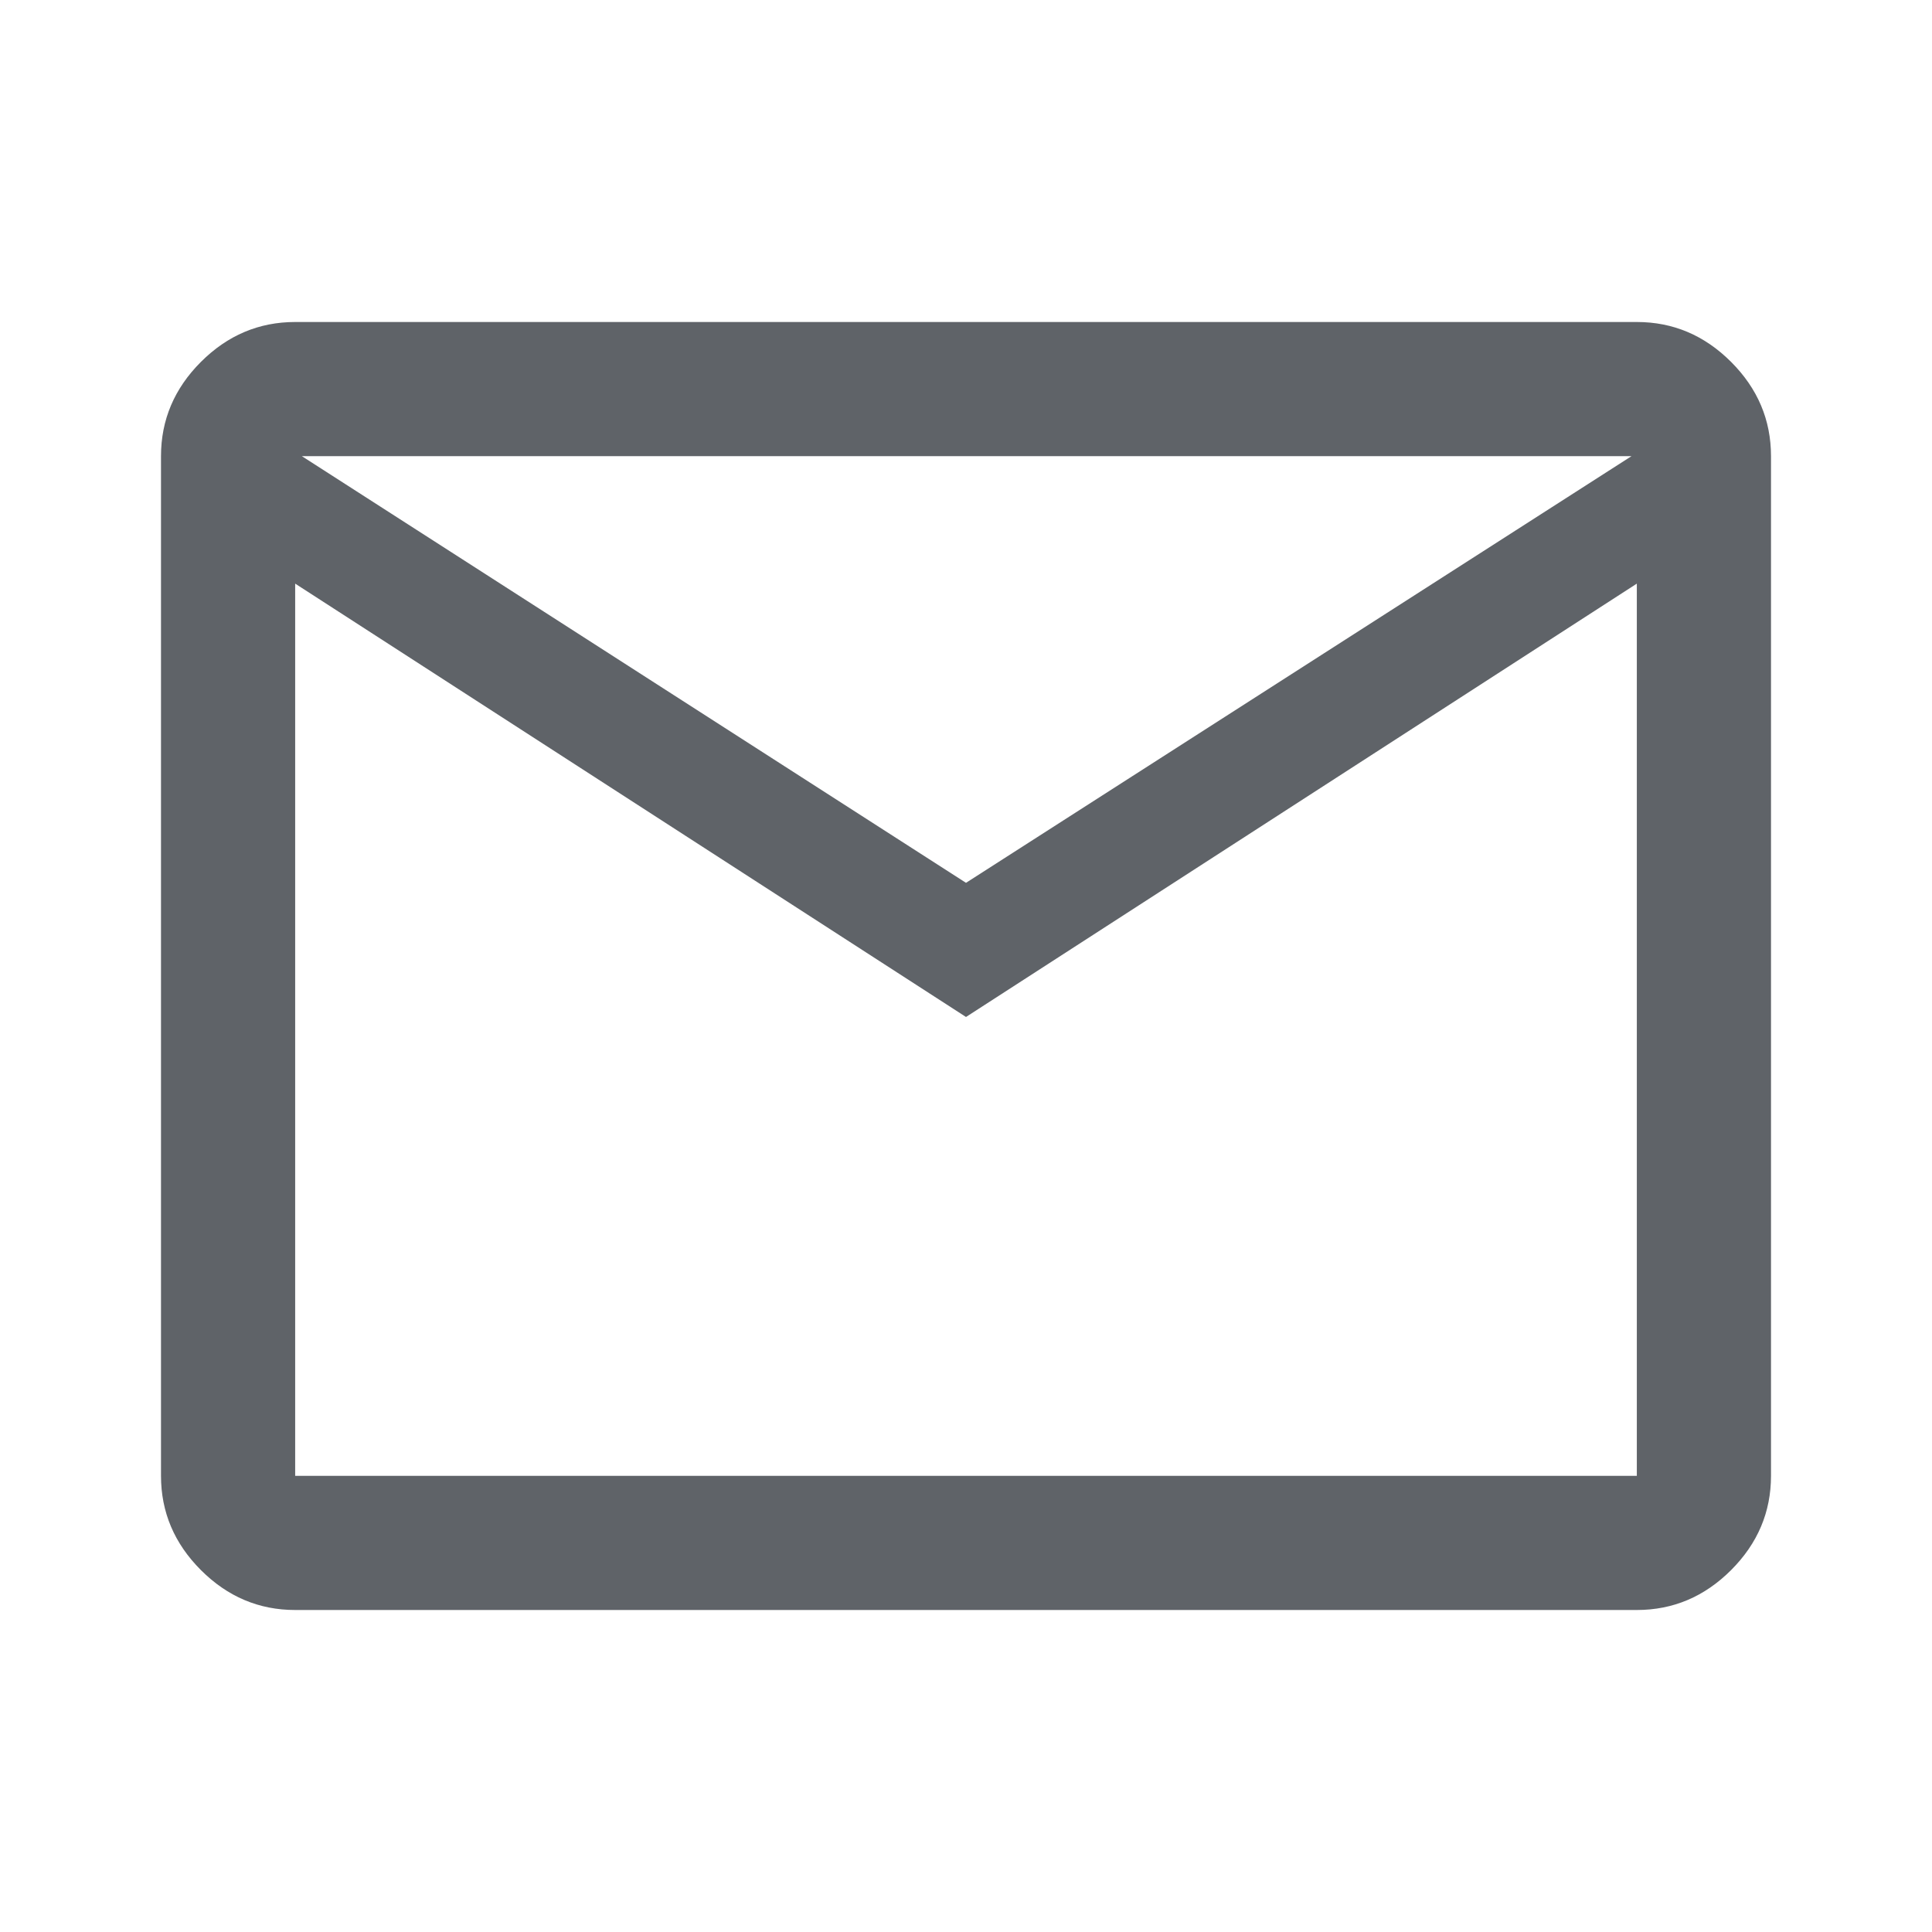
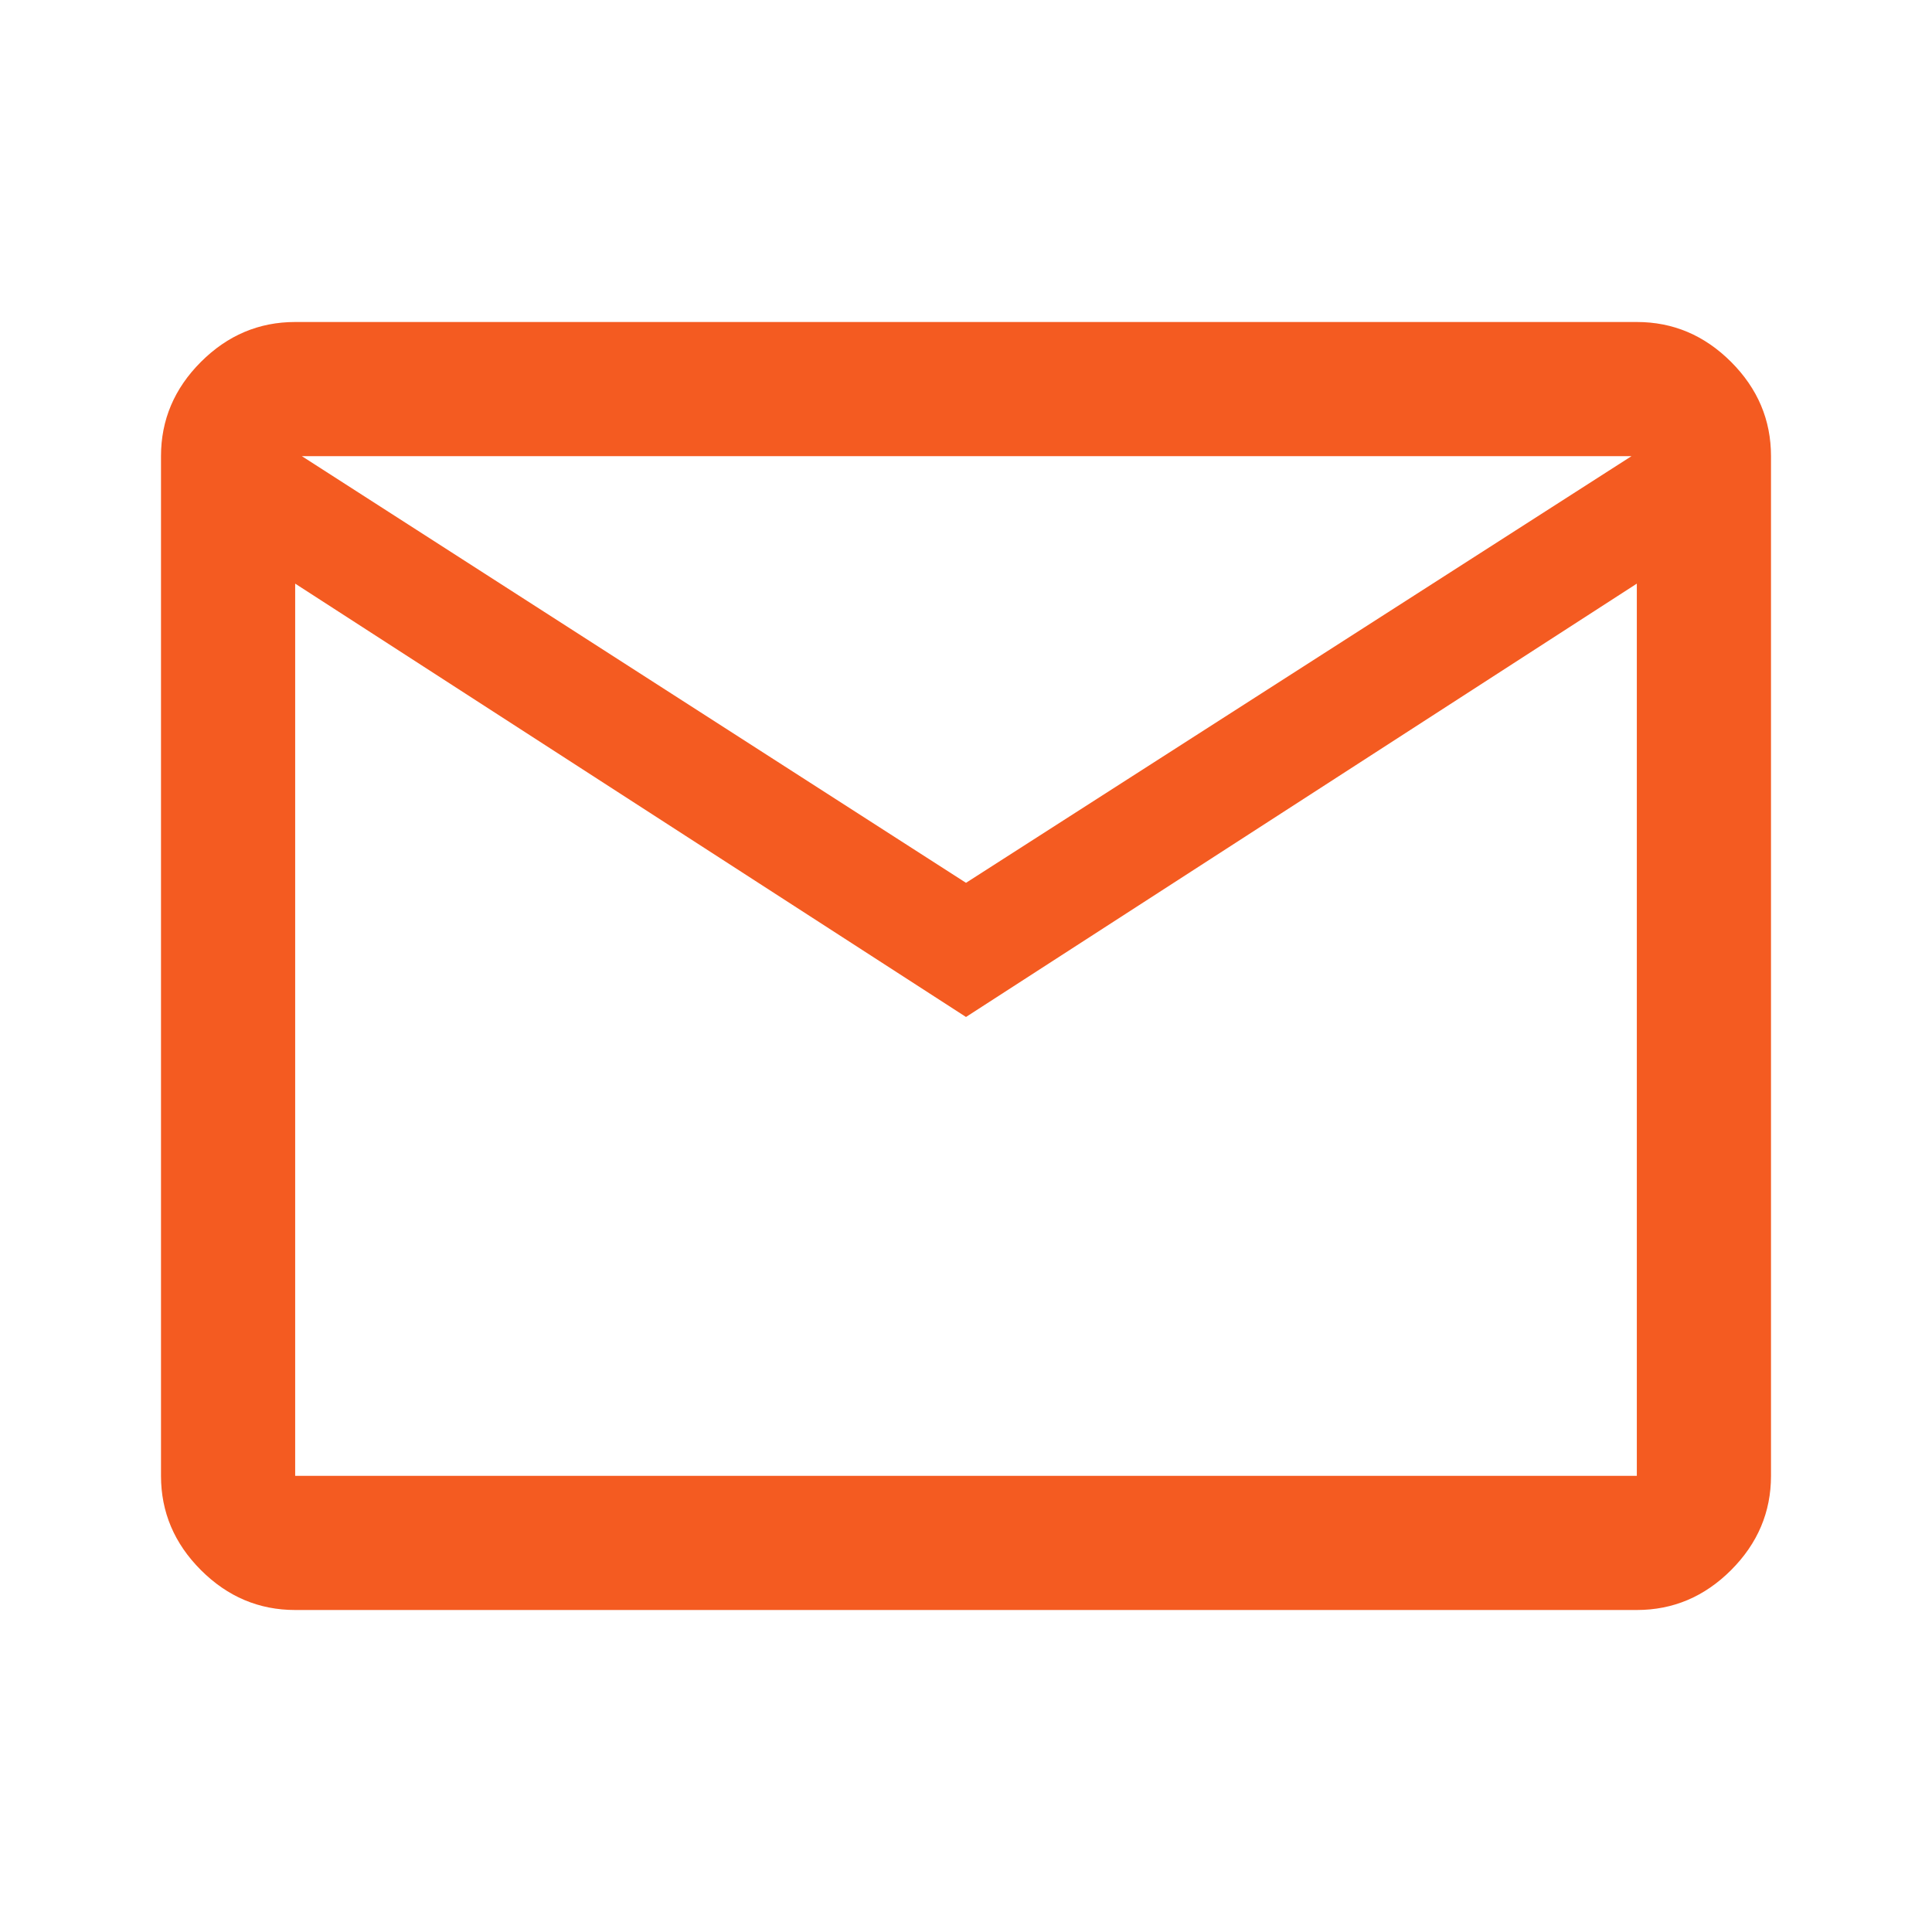
<svg xmlns="http://www.w3.org/2000/svg" height="40px" viewBox="0 -960 960 960" width="40px" fill="#5f6368">
-   <path d="M146.67-160q-27 0-46.84-19.83Q80-199.67 80-226.67v-506.66q0-27 19.83-46.84Q119.67-800 146.67-800h666.66q27 0 46.84 19.83Q880-760.33 880-733.33v506.66q0 27-19.83 46.84Q840.33-160 813.33-160H146.67ZM480-454.67 146.67-670v443.33h666.66V-670L480-454.67Zm0-66.66 330.67-212H150l330 212ZM146.67-670v-63.33V-226.67-670Z" />
+   <path d="M146.67-160q-27 0-46.84-19.83Q80-199.67 80-226.67v-506.66q0-27 19.83-46.84Q119.67-800 146.67-800h666.66q27 0 46.84 19.83Q880-760.33 880-733.33v506.66q0 27-19.83 46.84Q840.33-160 813.33-160H146.67ZM480-454.67 146.67-670v443.33h666.66V-670L480-454.67Zm0-66.66 330.67-212H150l330 212ZM146.67-670v-63.33V-226.67-670Z" fill="#F45B21" />
</svg>
